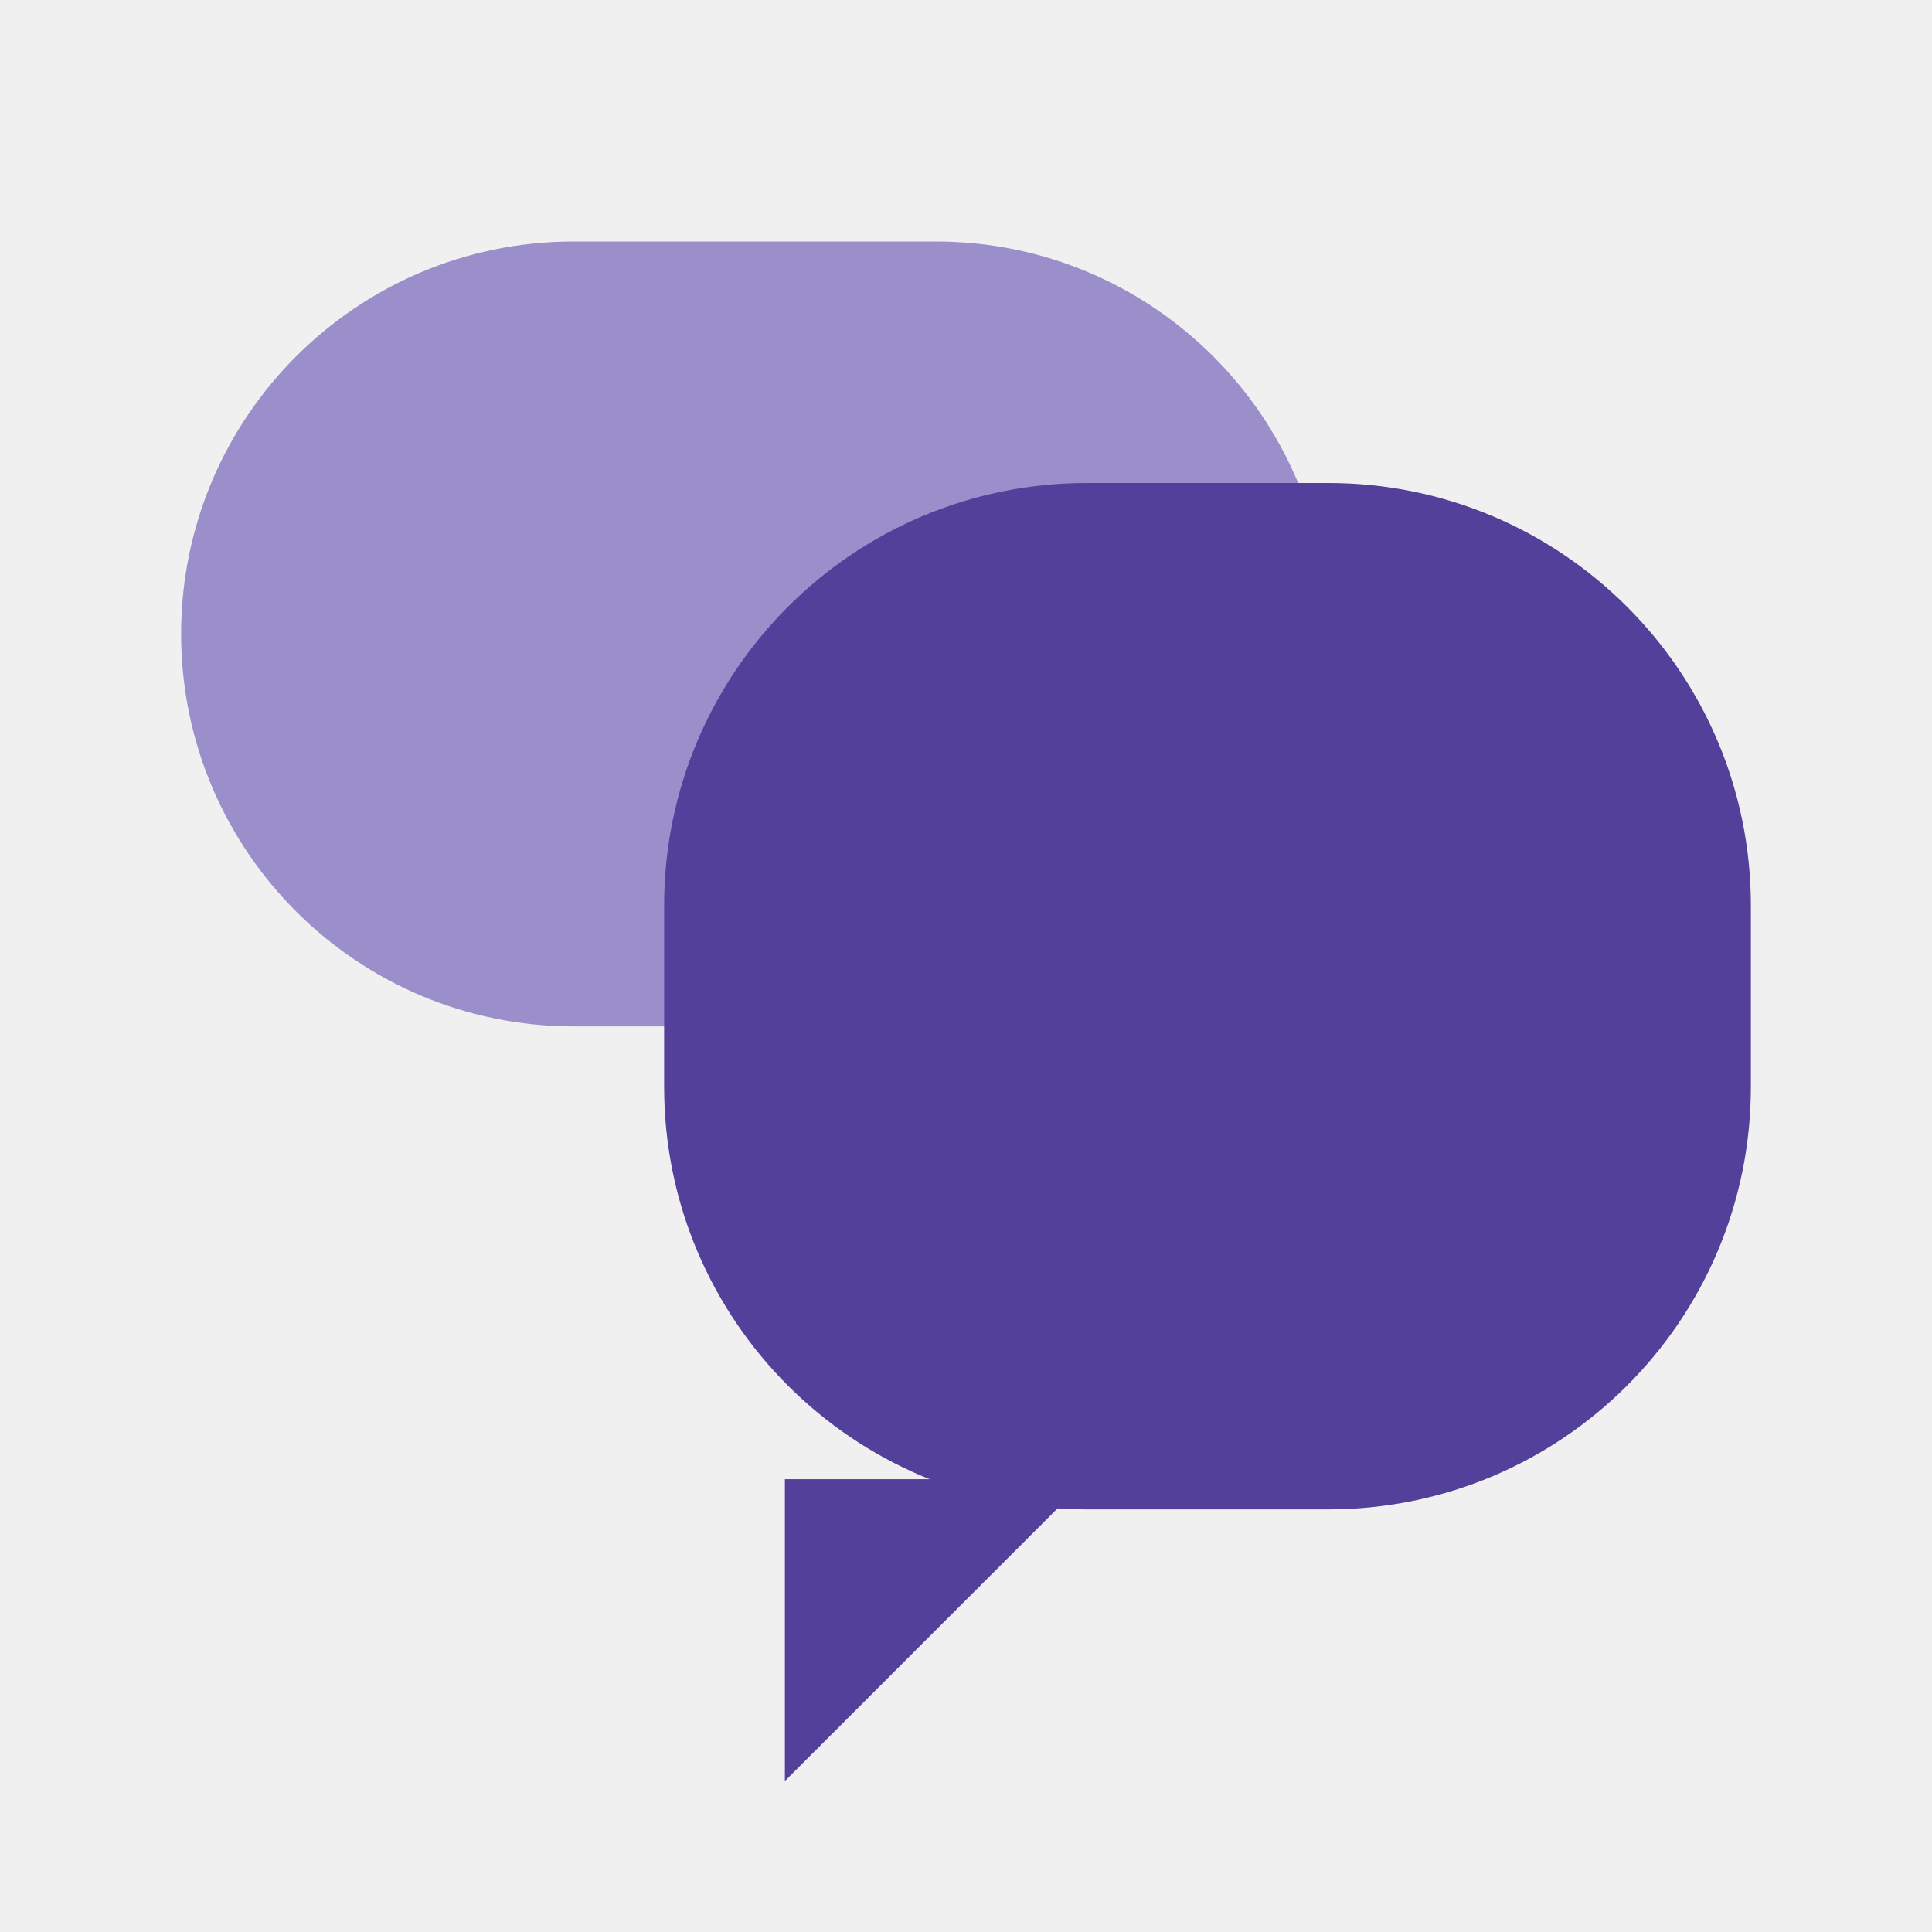
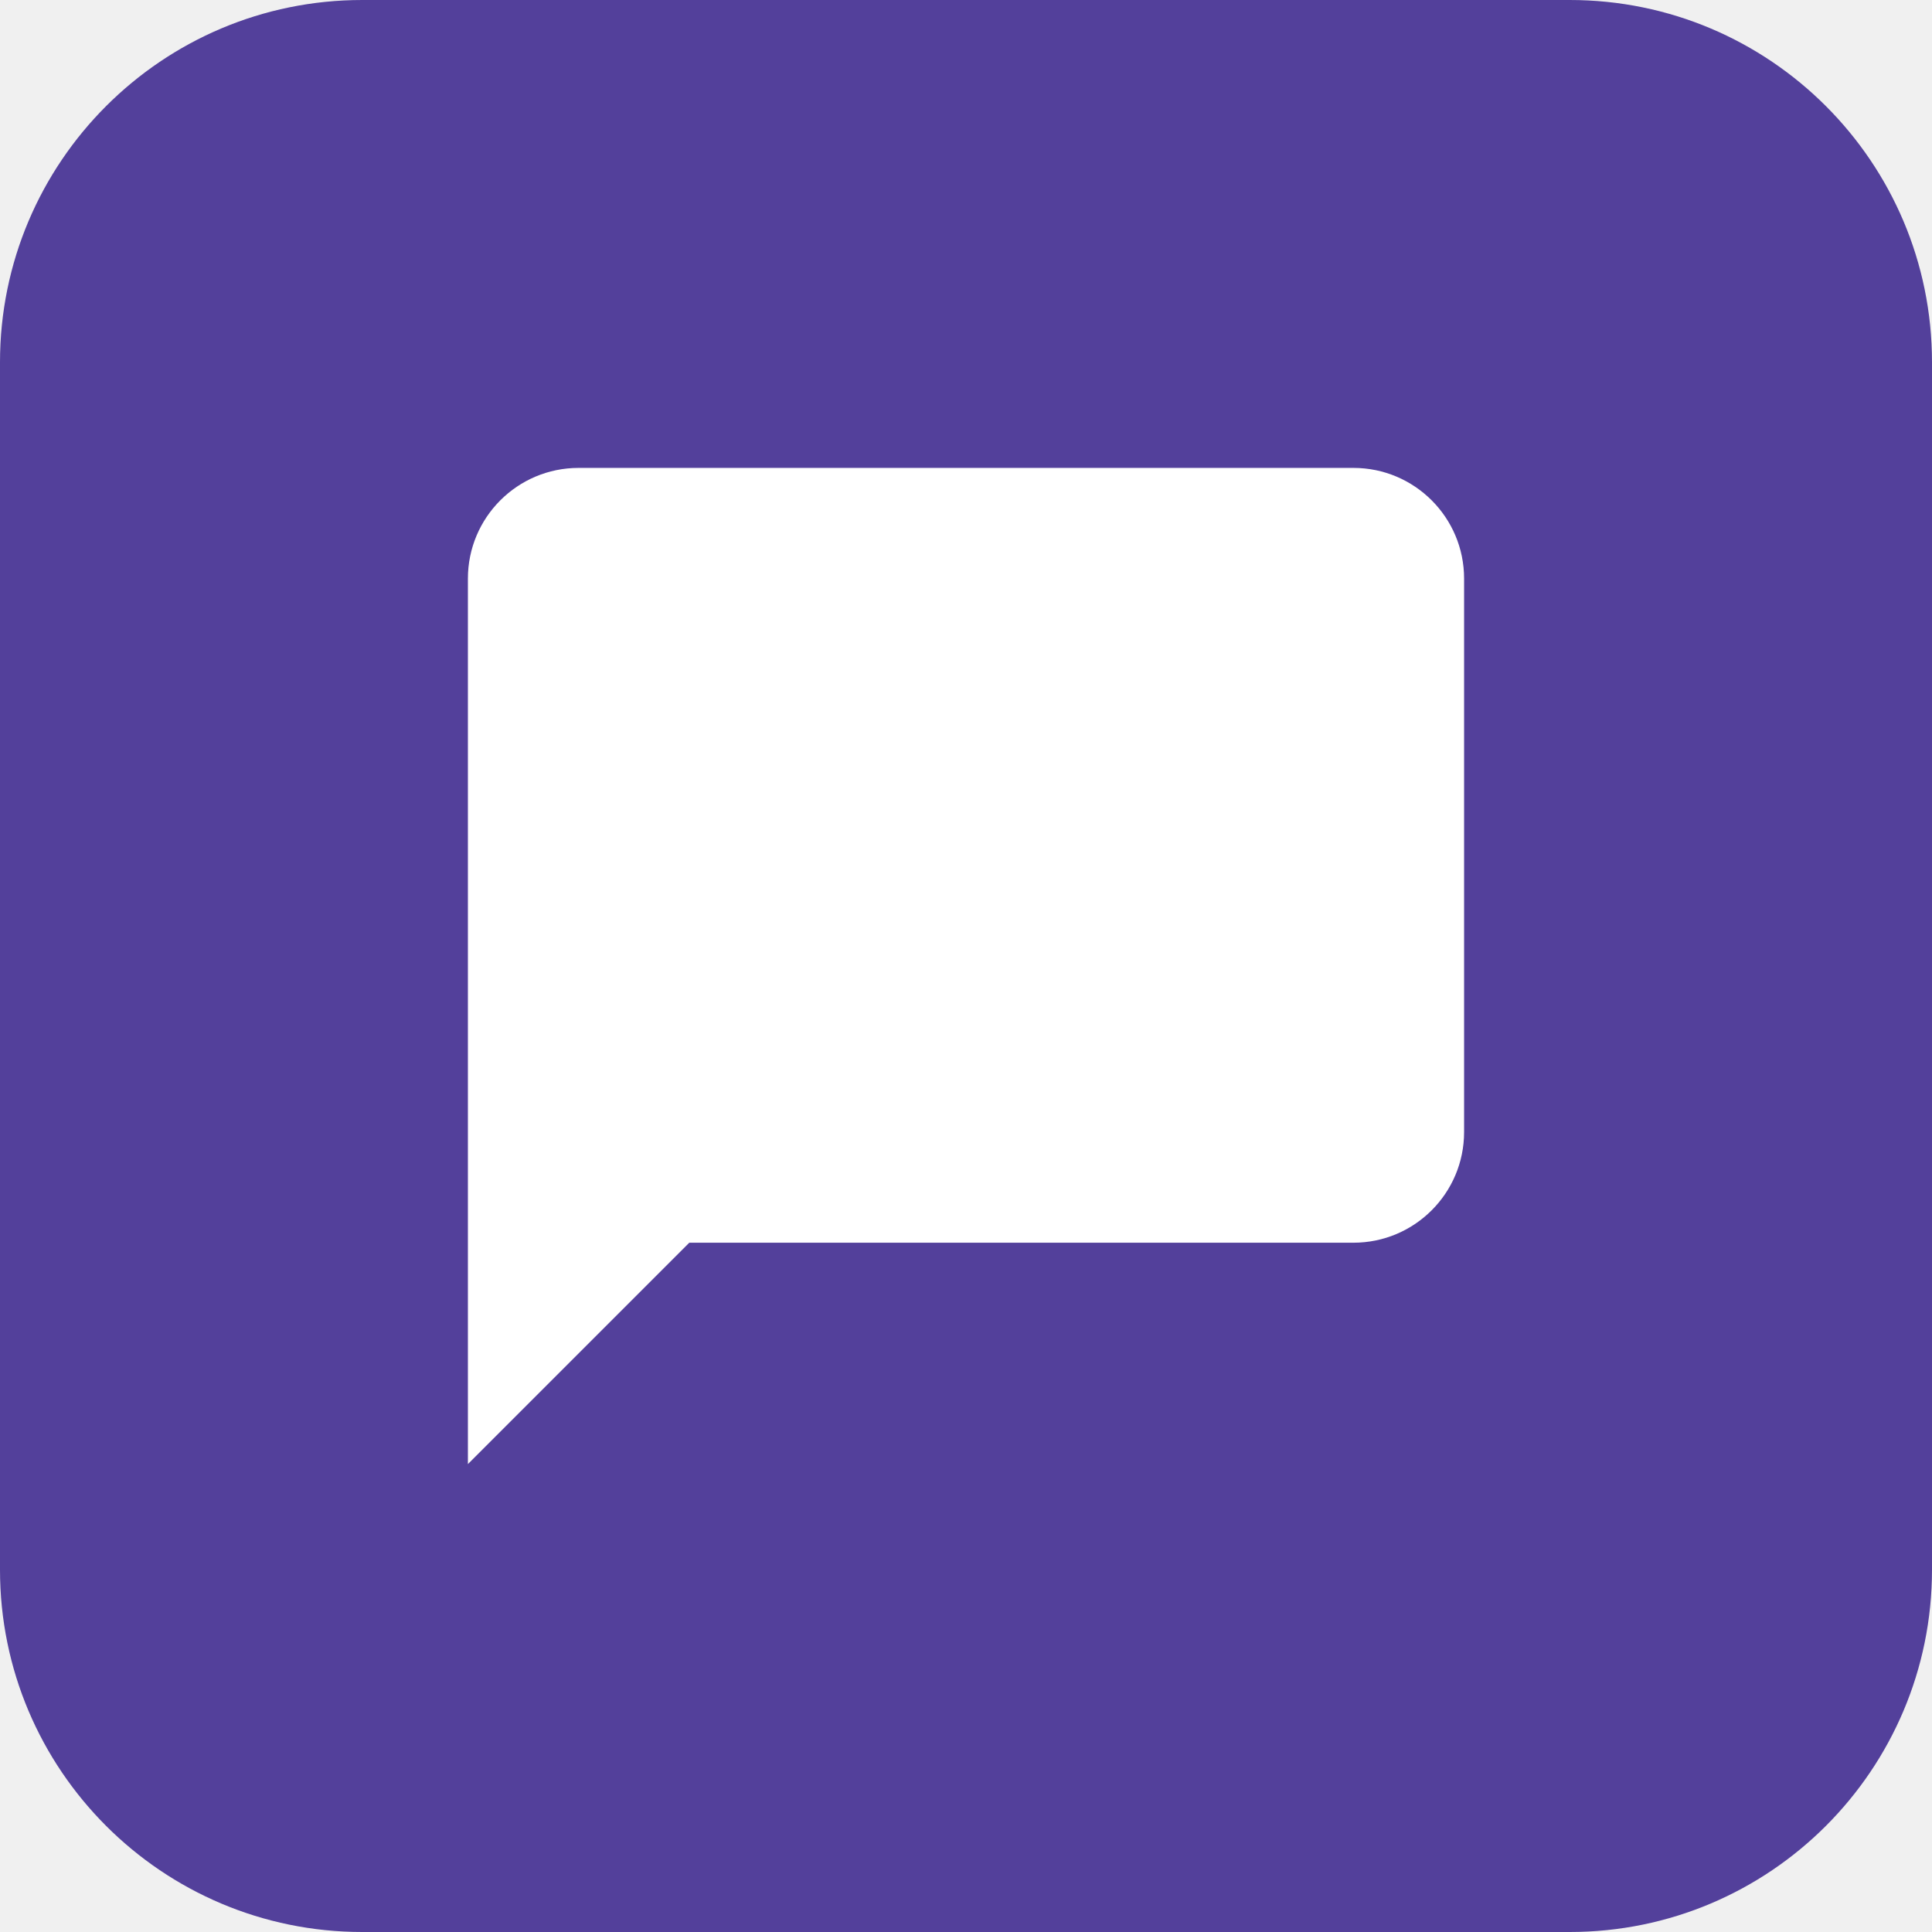
- <svg xmlns="http://www.w3.org/2000/svg" width="64" height="64" viewBox="0 0 64 64" fill="none">
-   <rect x="6" y="8" width="38" height="26" rx="13" fill="#9B8FCB" />
-   <rect x="22" y="16" width="36" height="34" rx="14" fill="#53409B" />
-   <path d="M26 49L26 59L36 49Z" fill="#53409B" />
+ <svg xmlns="http://www.w3.org/2000/svg" viewBox="0 0 64 64">
+   <rect width="64" height="64" rx="12" fill="#53409B" />
+   <svg x="10" y="10" width="44" height="44" viewBox="0 0 24 24">
+     <path d="M21 15a2 2 0 0 1-2 2H7l-4 4V5a2 2 0 0 1 2-2h14a2 2 0 0 1 2 2z" fill="white" />
+   </svg>
</svg>
